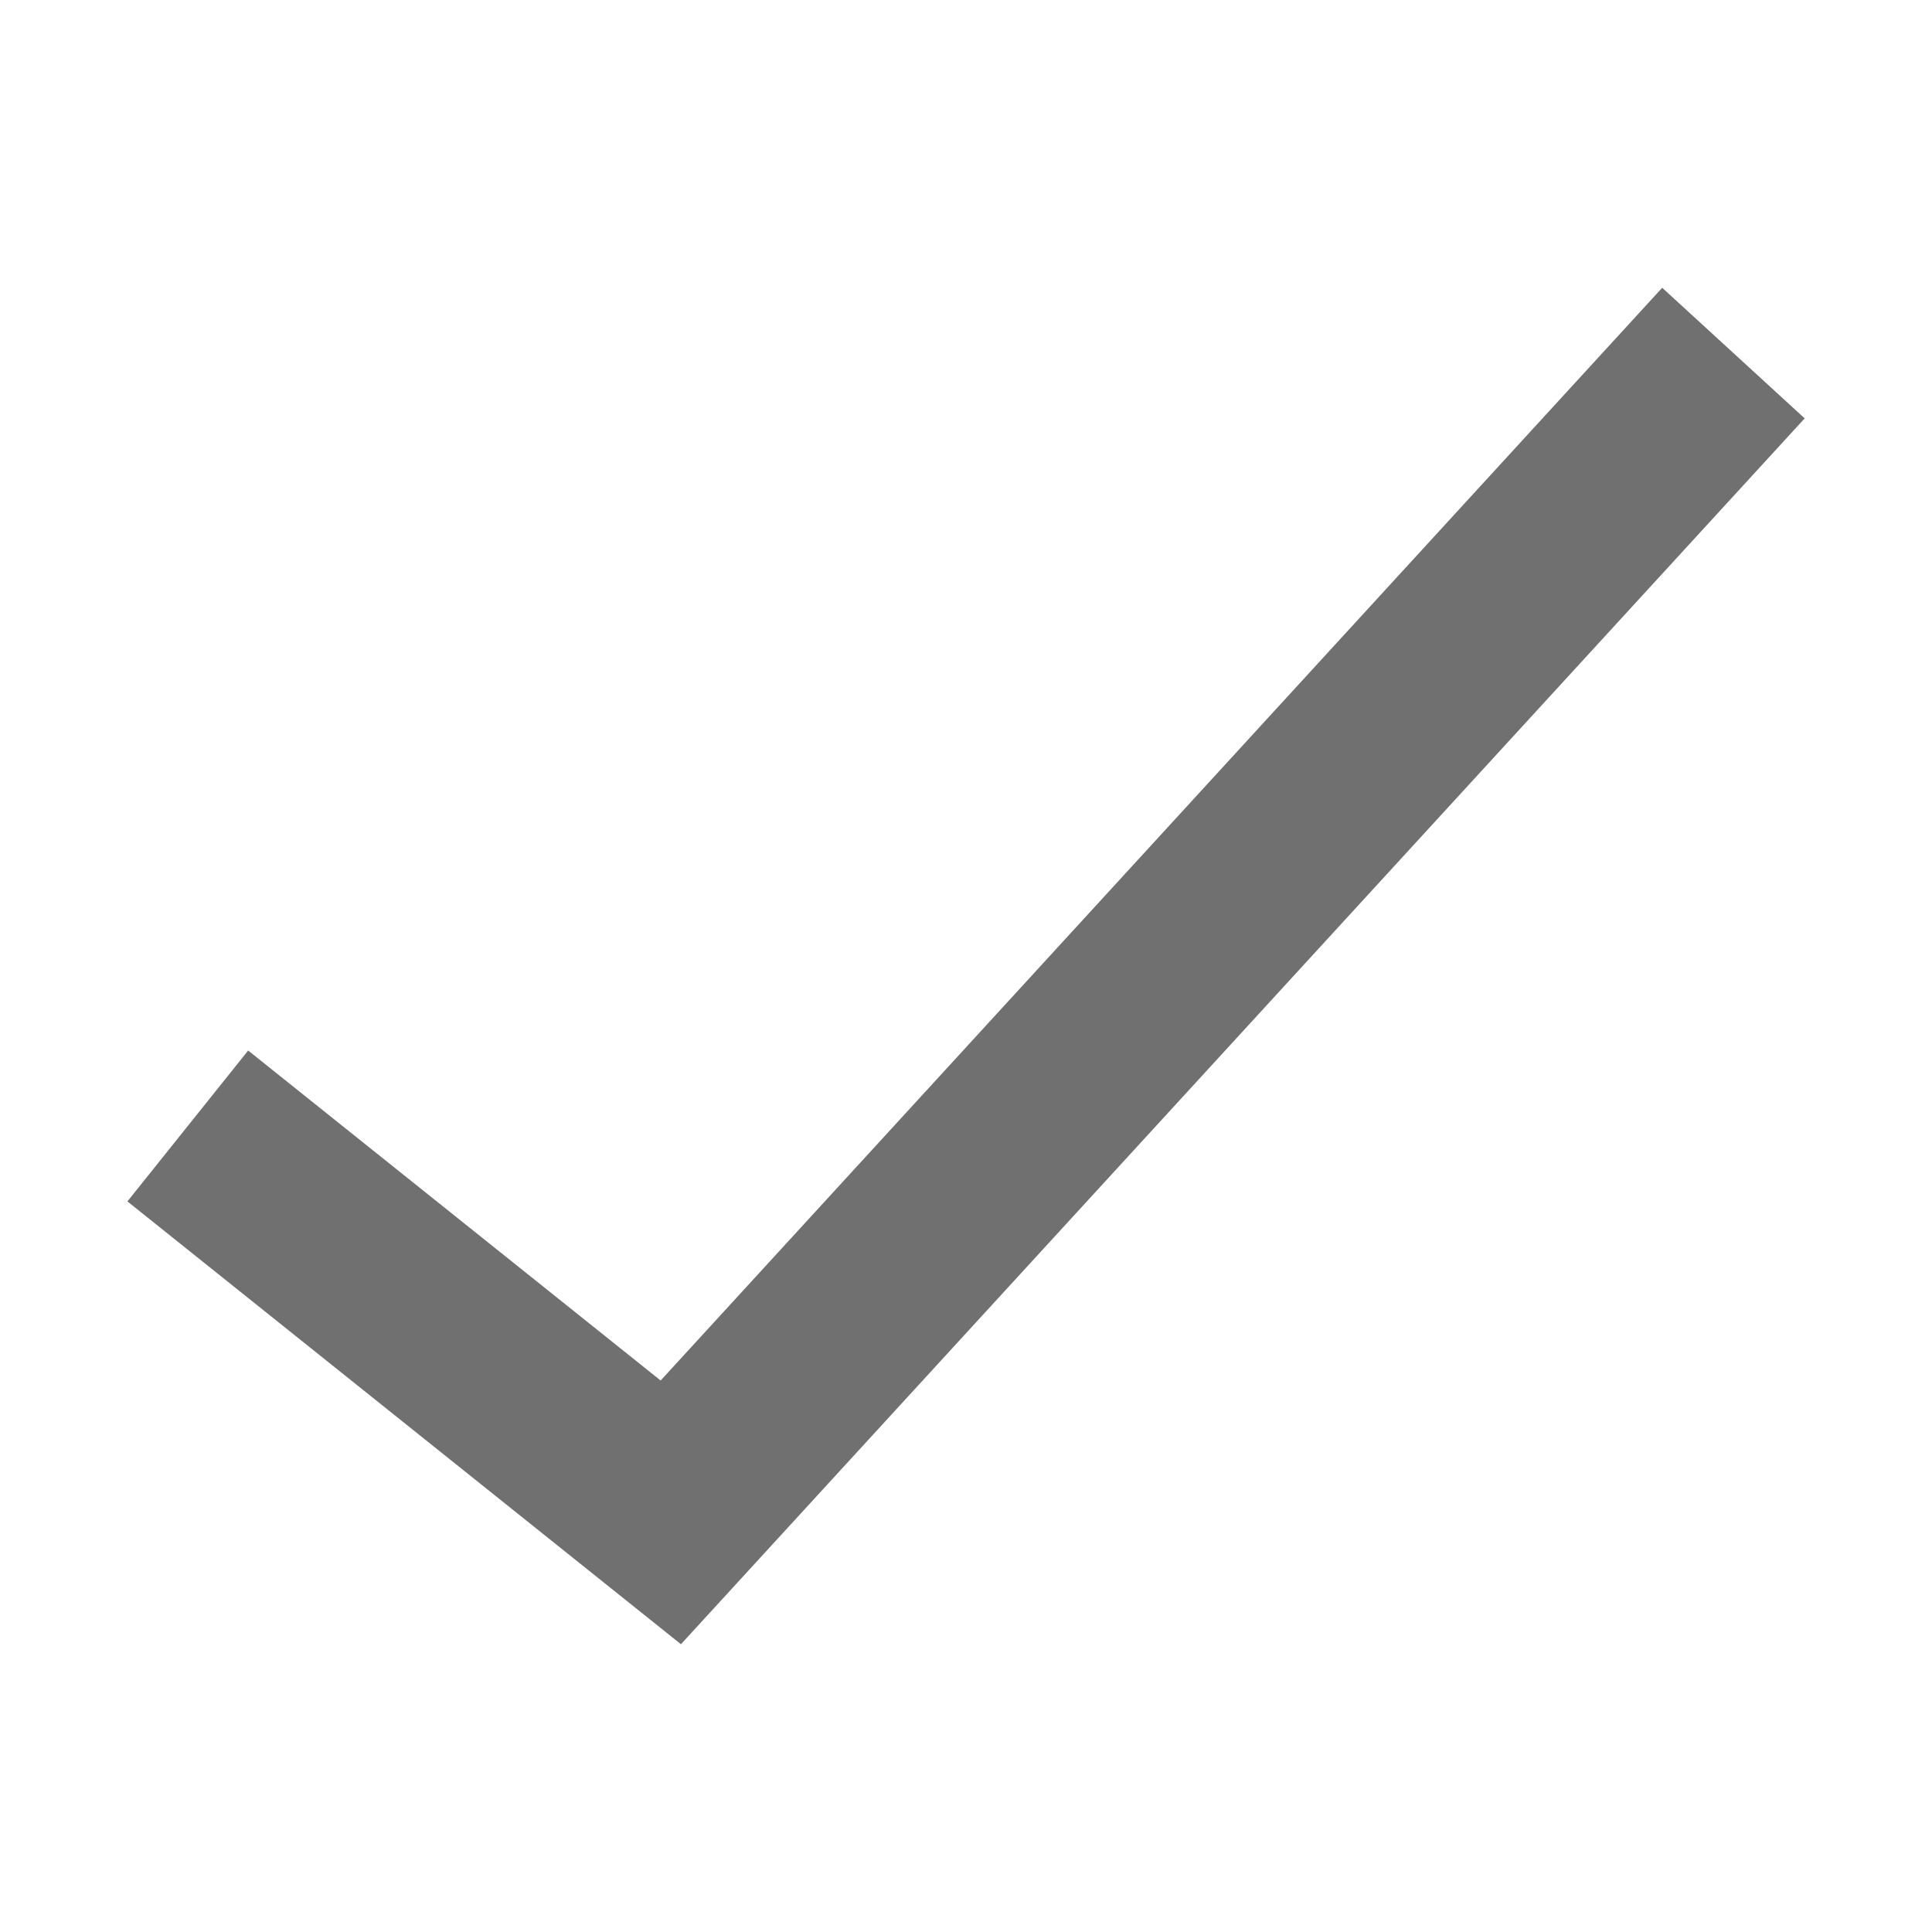
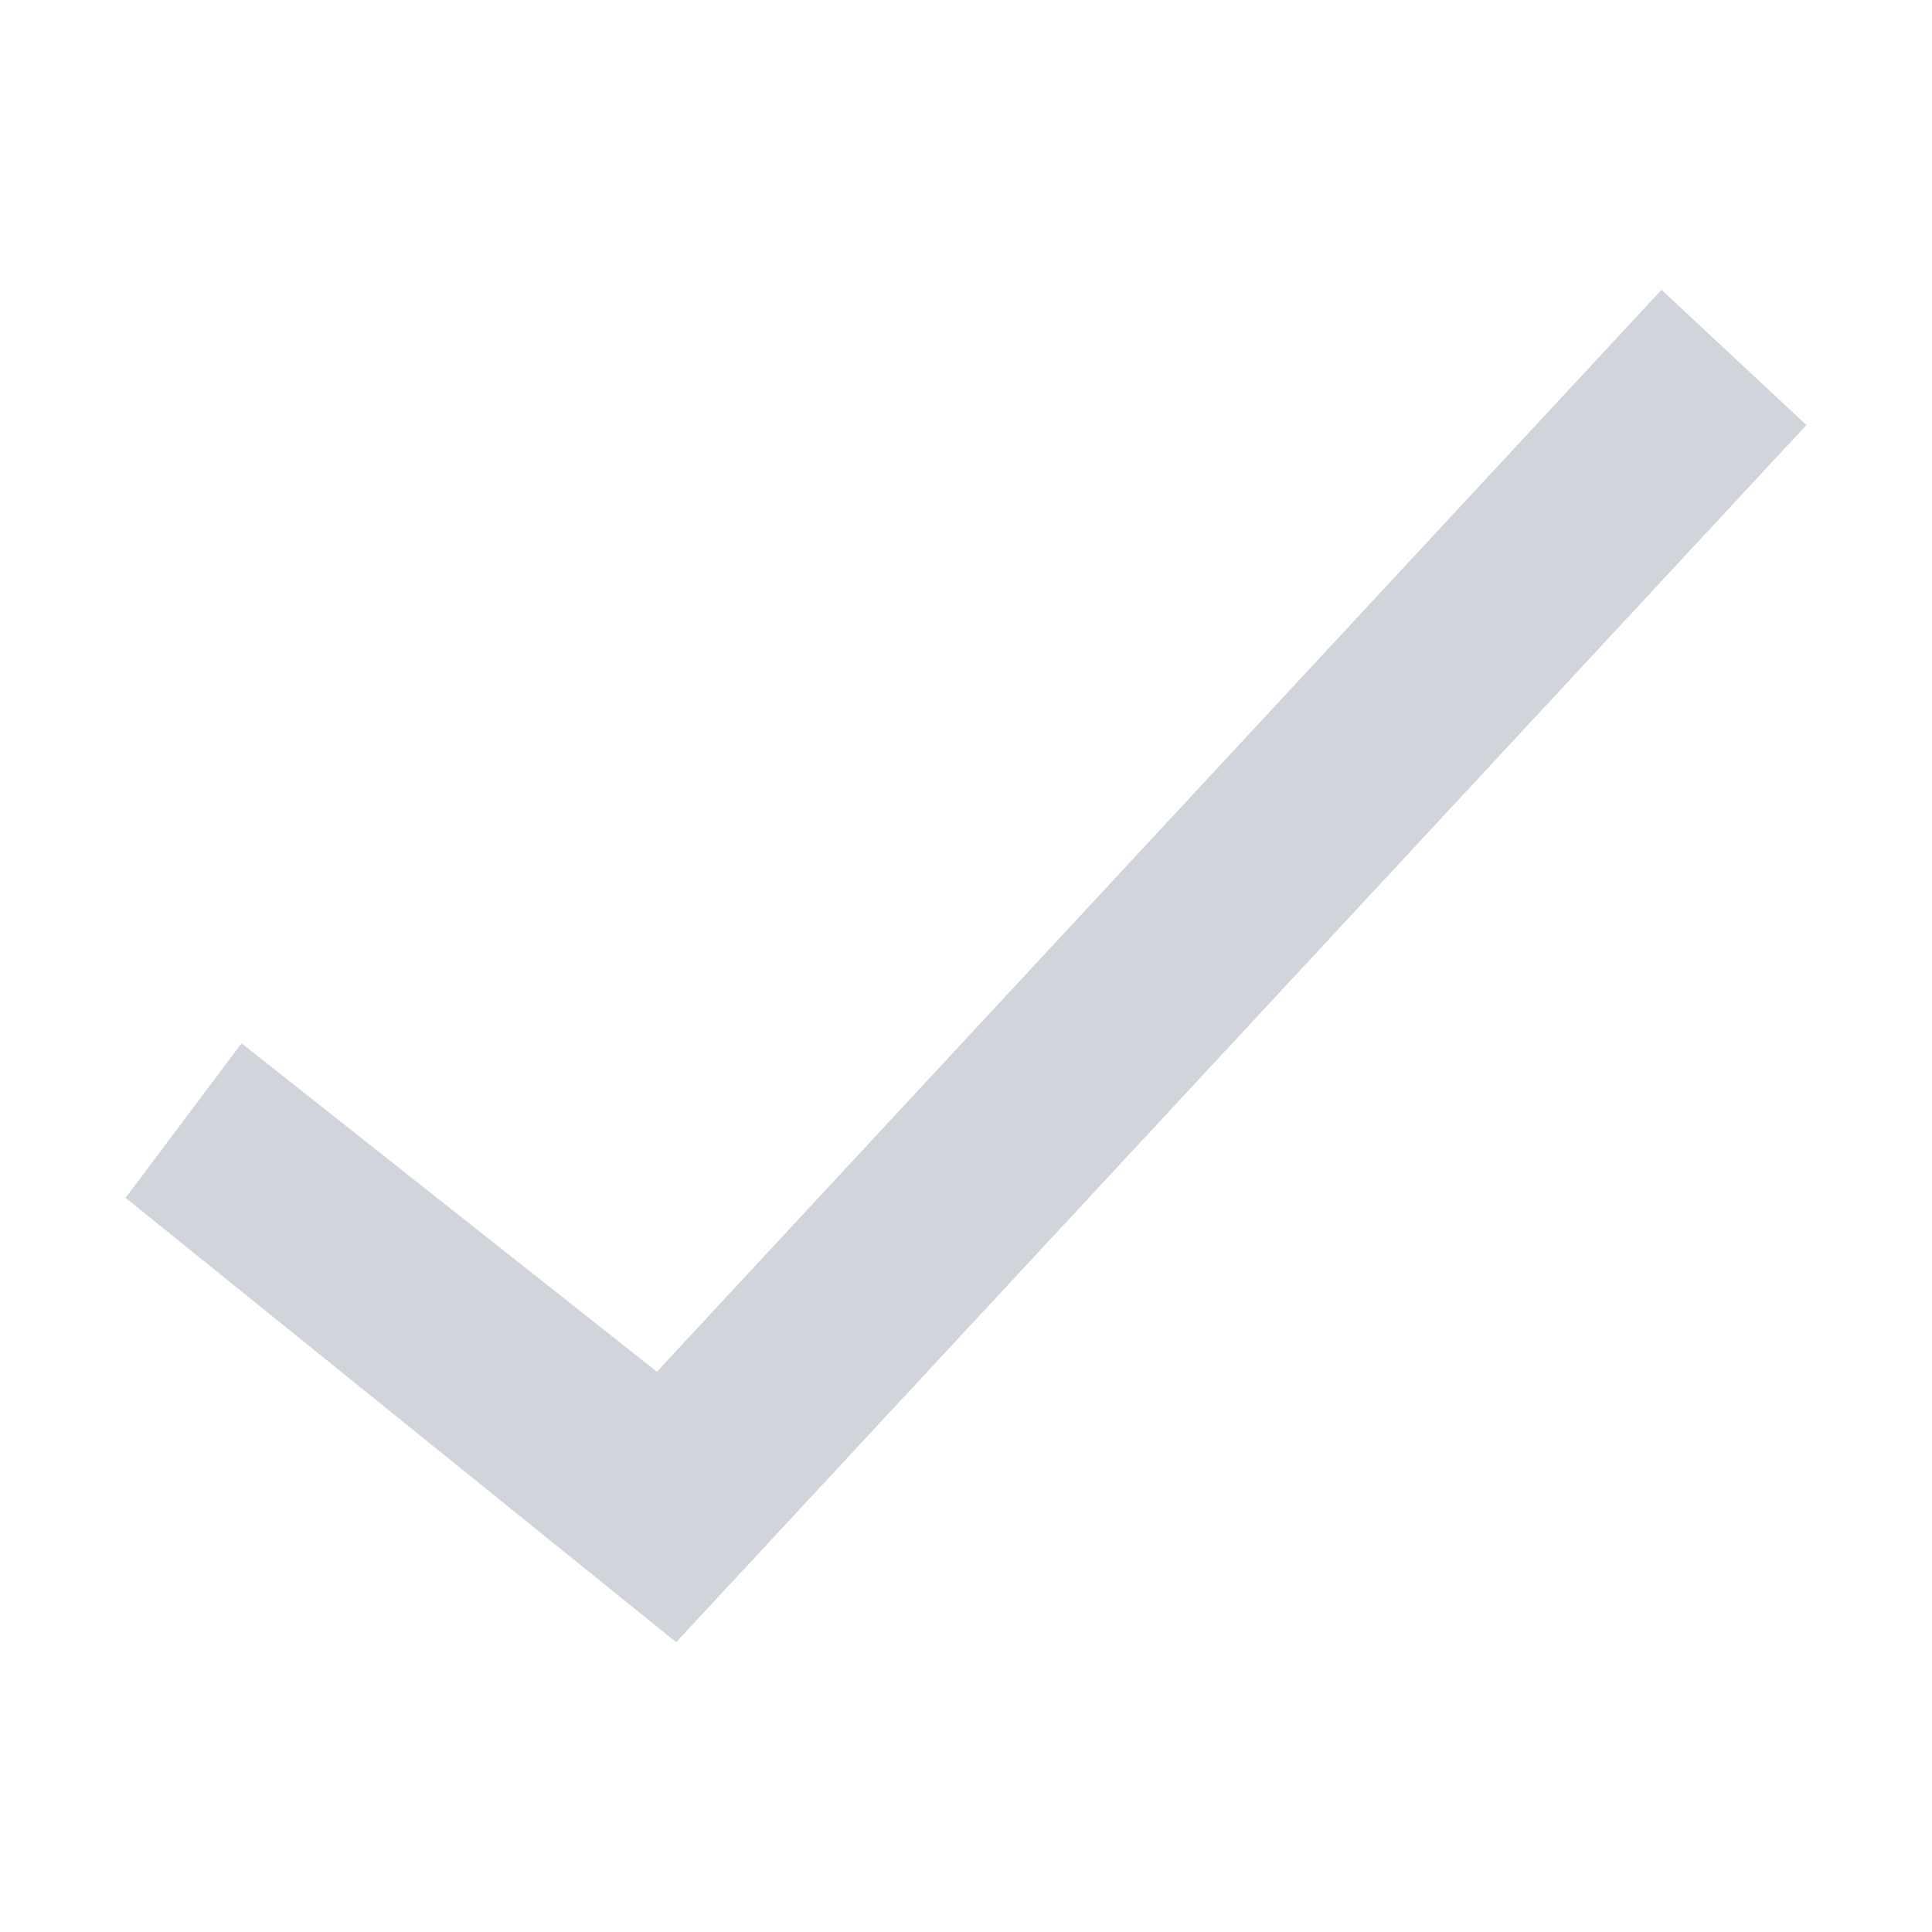
- <svg xmlns="http://www.w3.org/2000/svg" id="ic_check" width="20" height="20" viewBox="0 0 20 20">
-   <defs>
-     <style type="text/css">
-             .cls-1{fill:#707070}.cls-2{fill:none}
-         </style>
-   </defs>
-   <g id="Group_8924" data-name="Group 8924">
-     <path id="Path_18918" d="M7.049 17.021l-5.73-4.584 1.25-1.562 4.27 3.416L17.207 2.979l1.475 1.352z" class="cls-1" data-name="Path 18918" />
+ <svg xmlns="http://www.w3.org/2000/svg" version="1.1" id="ic_check" x="0px" y="0px" viewBox="0 0 20 20" style="enable-background:new 0 0 20 20;" xml:space="preserve">
+   <style type="text/css">
+ 	.st0{fill:#D1D5DB;}
+ 	.st1{fill:none;}
+ </style>
+   <g id="Group_8924">
+     <path id="Path_18918" class="st0" d="M7,17l-5.7-4.6l1.2-1.6l4.3,3.4L17.2,3l1.5,1.4L7,17z" />
  </g>
-   <path id="Rectangle_4531" d="M0 0h20v20H0z" class="cls-2" data-name="Rectangle 4531" />
+   <path id="Rectangle_4531" class="st1" d="M0,0h20v20H0V0z" />
</svg>
